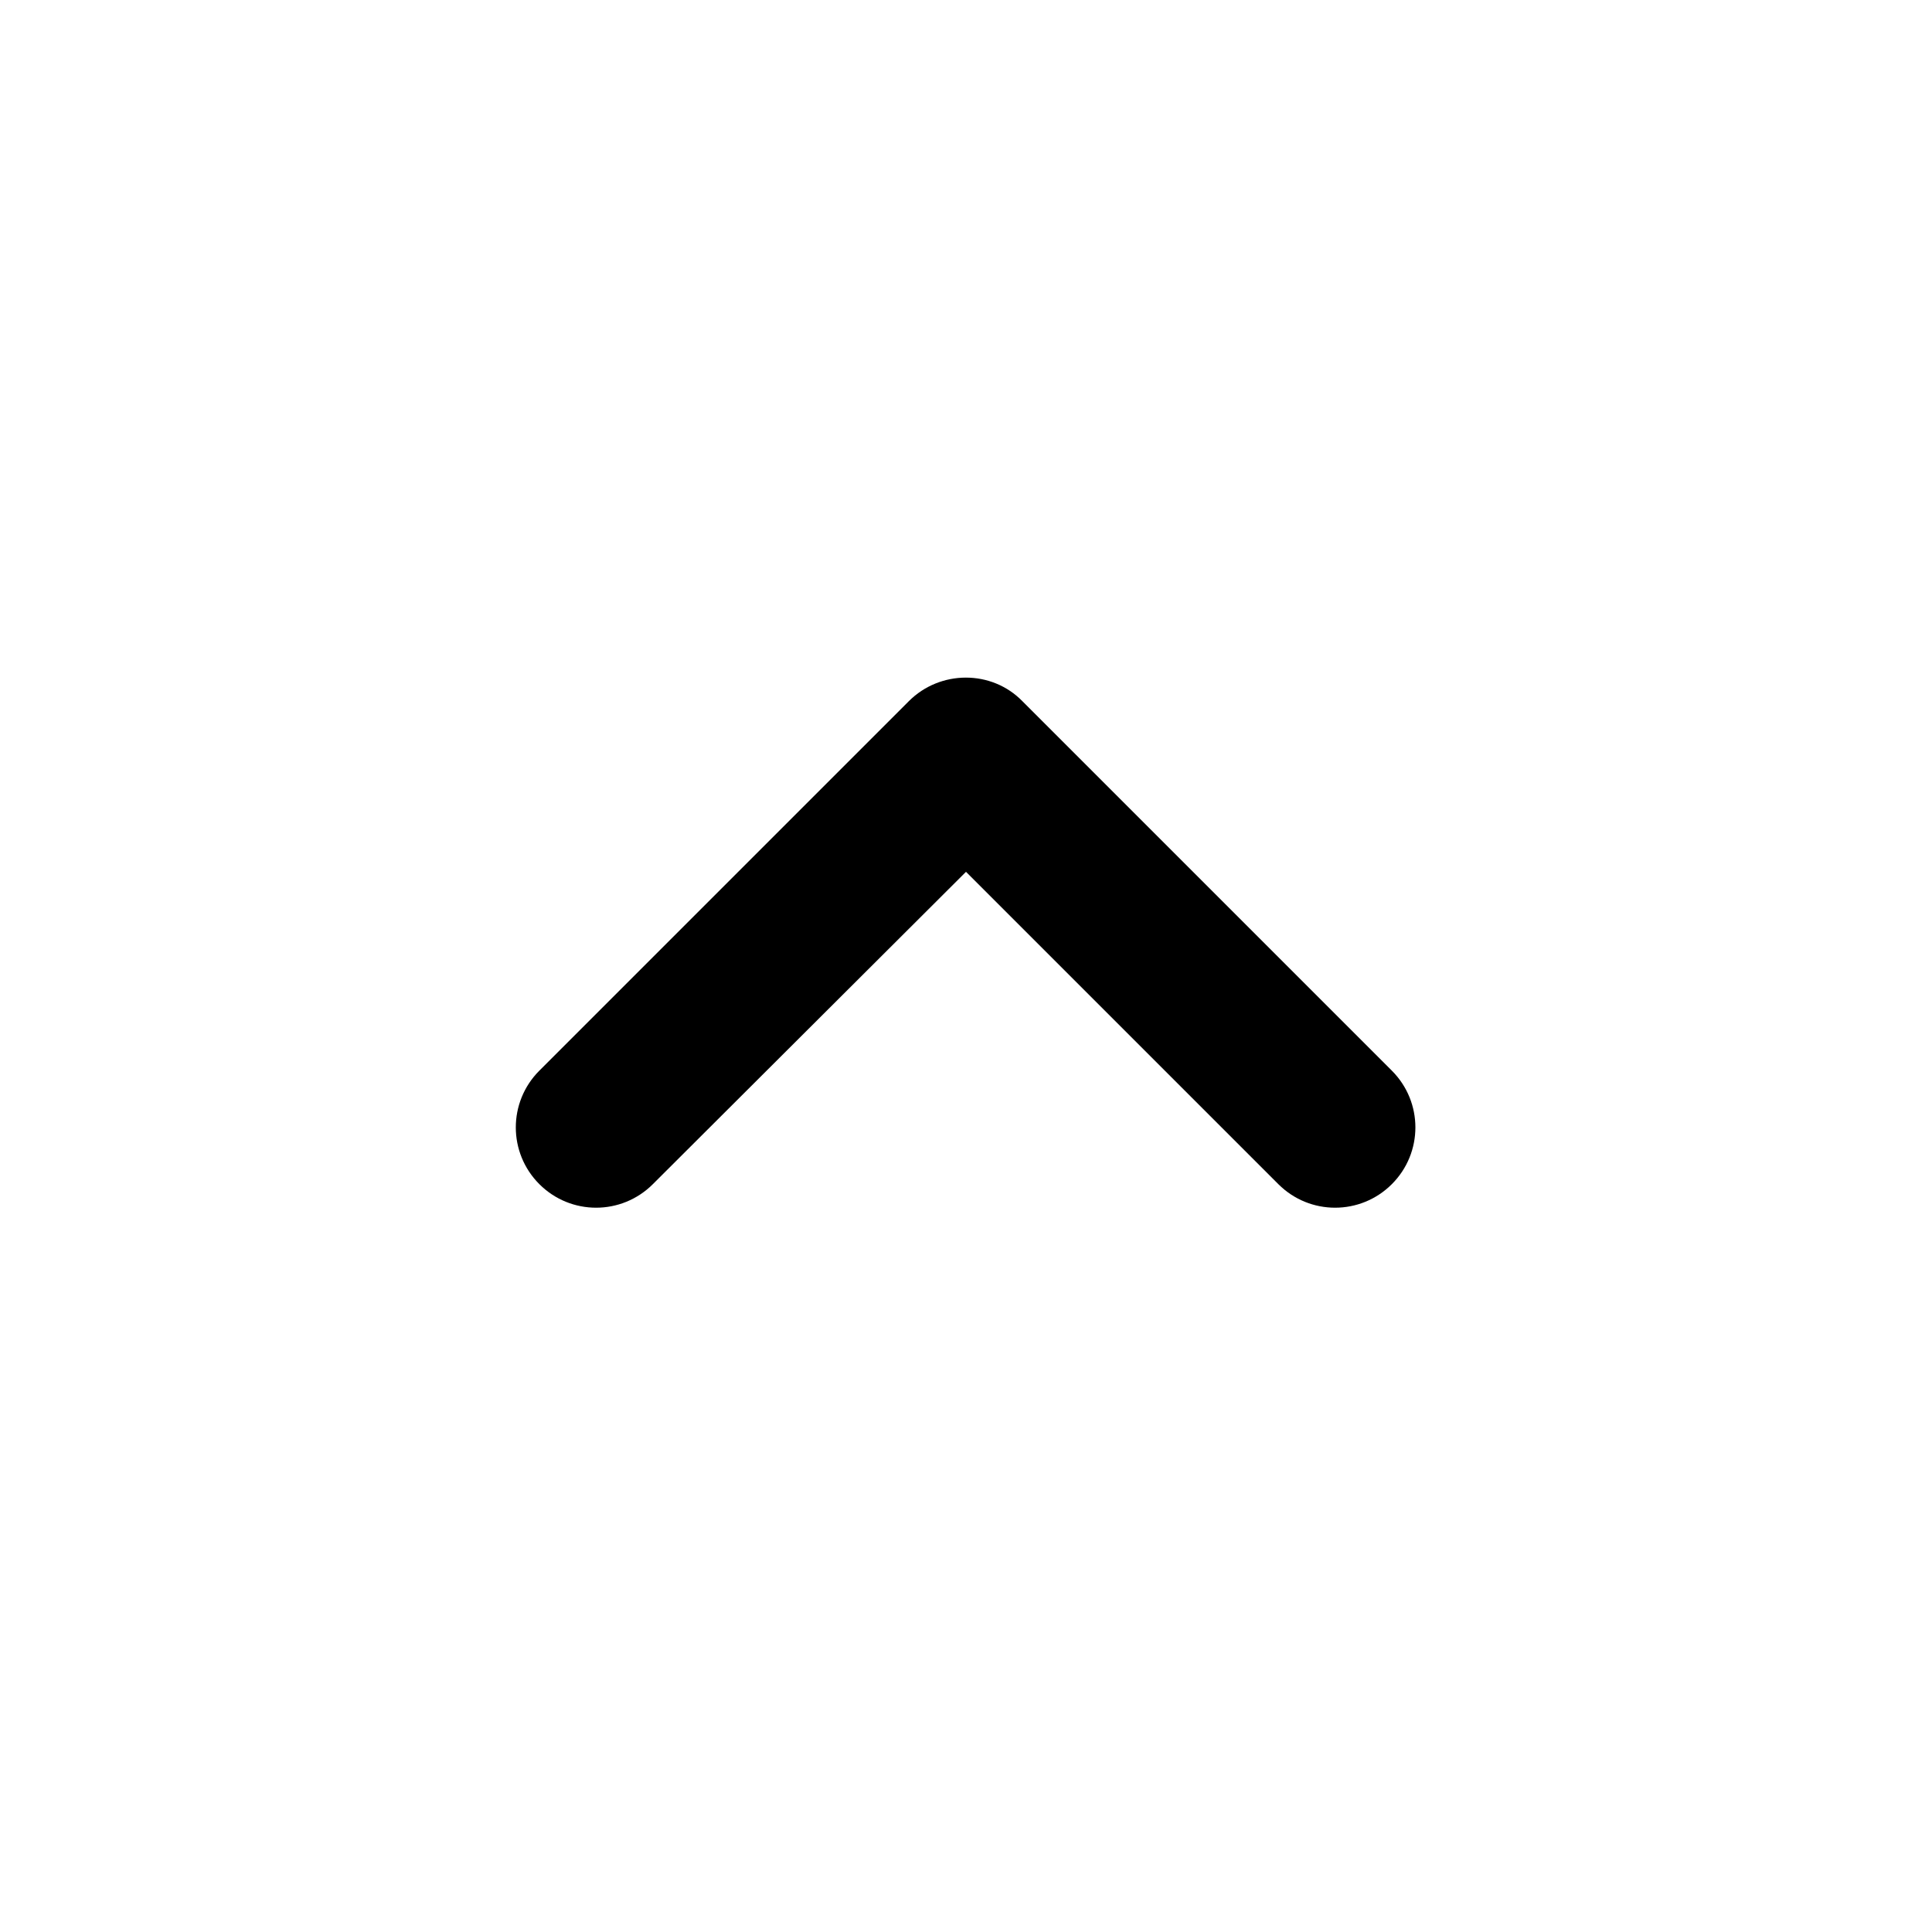
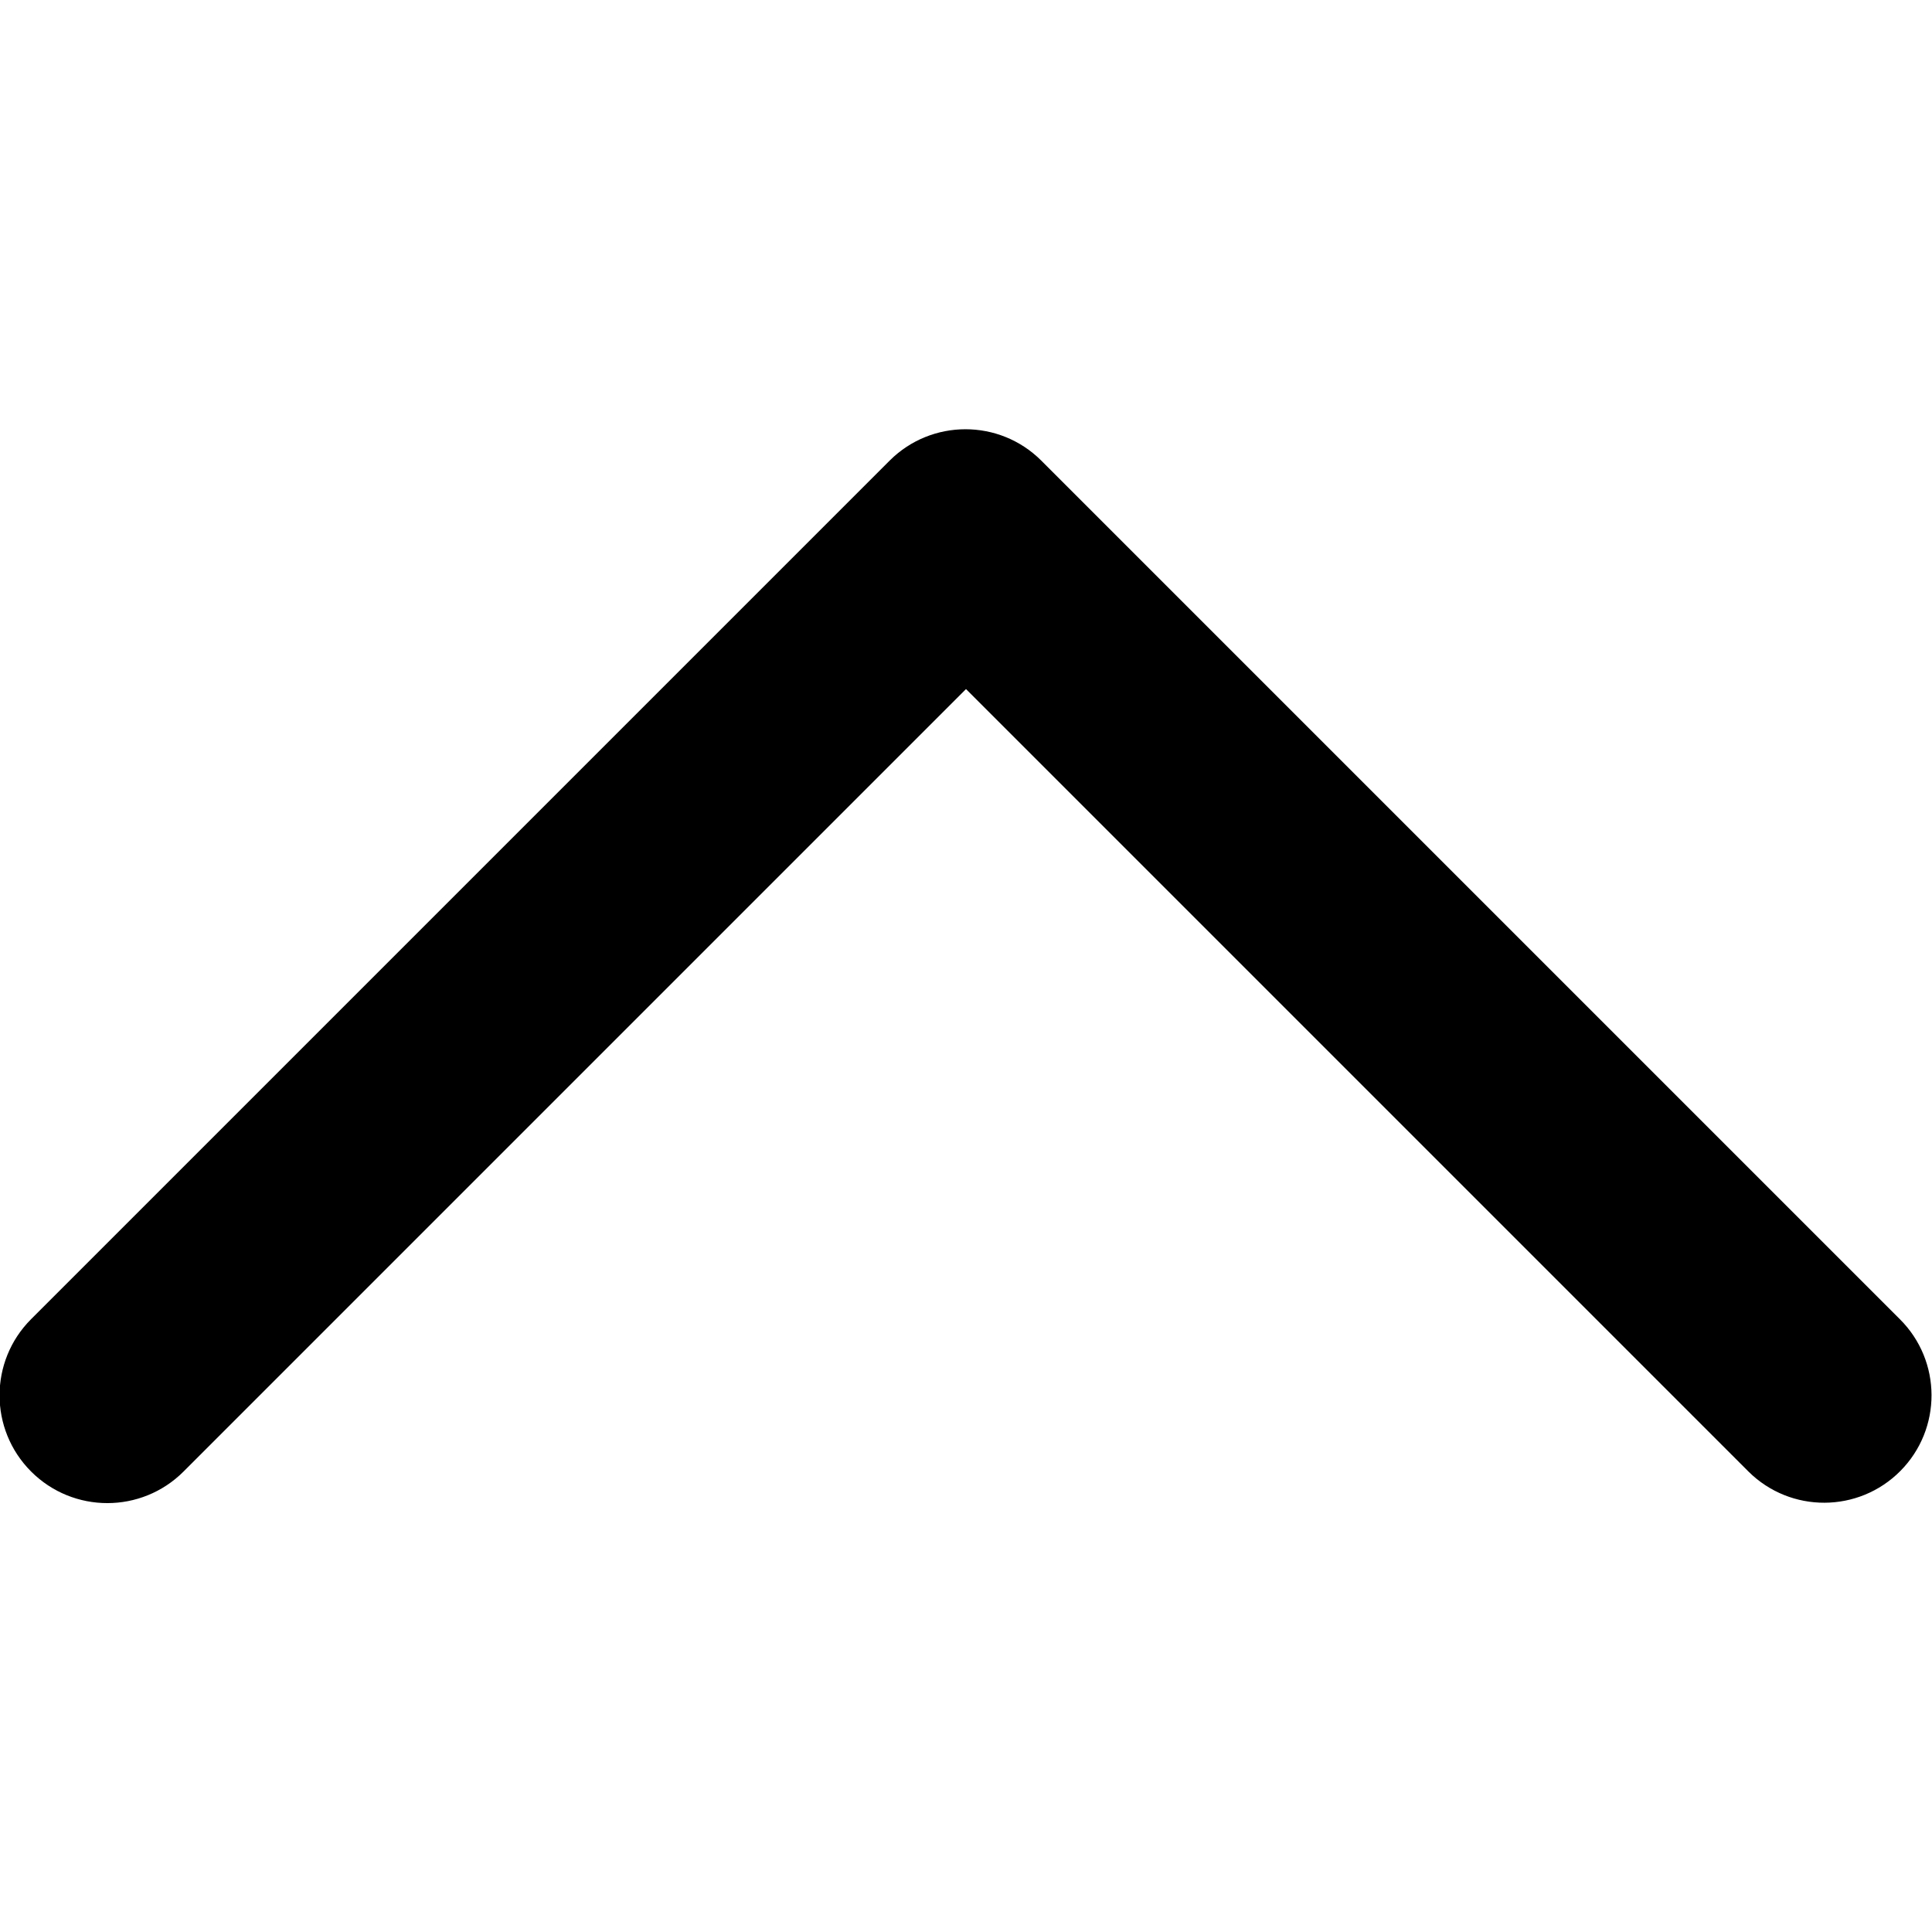
- <svg xmlns="http://www.w3.org/2000/svg" width="24" height="24" viewBox="0 0 24 24">
-   <path fill="none" d="M0 0h24v24H0V0z" />
-   <path d="M11.29 8.71L6.7 13.3c-.39.39-.39 1.02 0 1.41.39.39 1.02.39 1.41 0L12 10.83l3.88 3.88c.39.39 1.02.39 1.41 0 .39-.39.39-1.02 0-1.41L12.7 8.71c-.38-.39-1.02-.39-1.41 0z" />
+ <svg viewBox="0 0 18 18" role="presentation" aria-hidden="true" focusable="false" style="height: 16px; width: 16px; display: block; fill: currentcolor;">
+   <path d="m1.71 13.71a1 1 0 1 1 -1.42-1.42l8-8a1 1 0 0 1 1.41 0l8 8a1 1 0 1 1 -1.41 1.42l-7.29-7.29z" fill-rule="evenodd" />
</svg>
